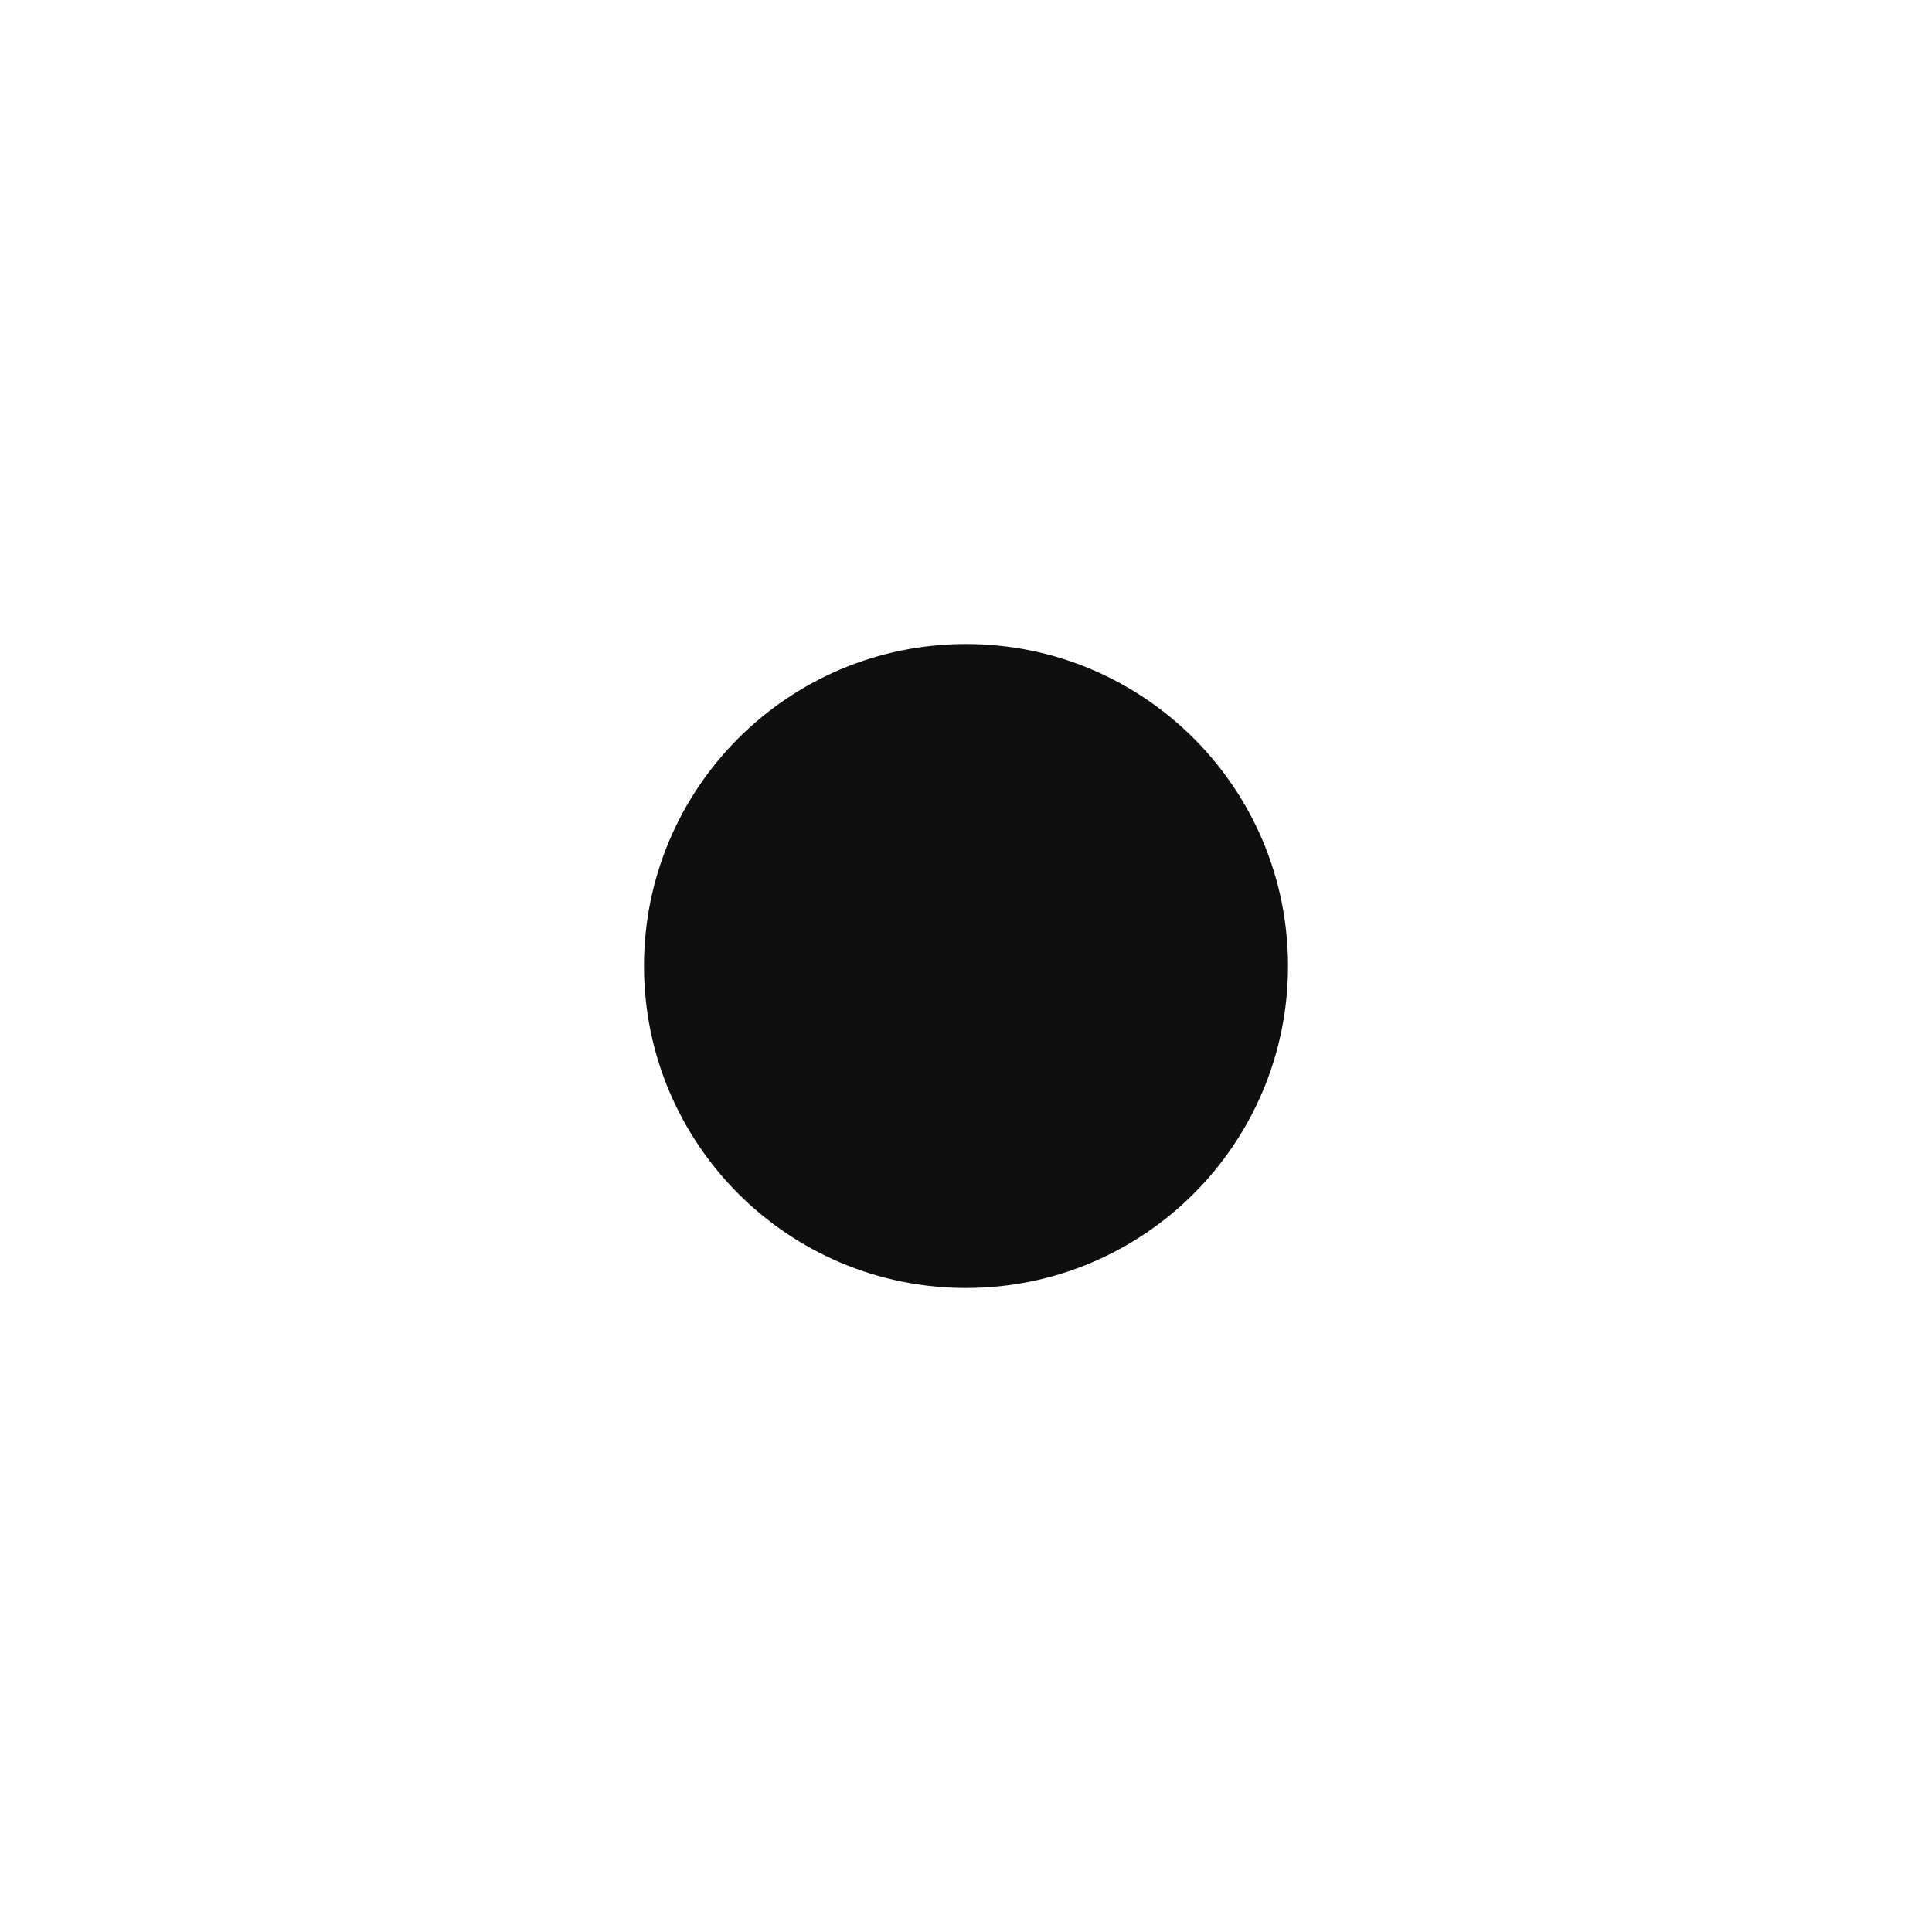
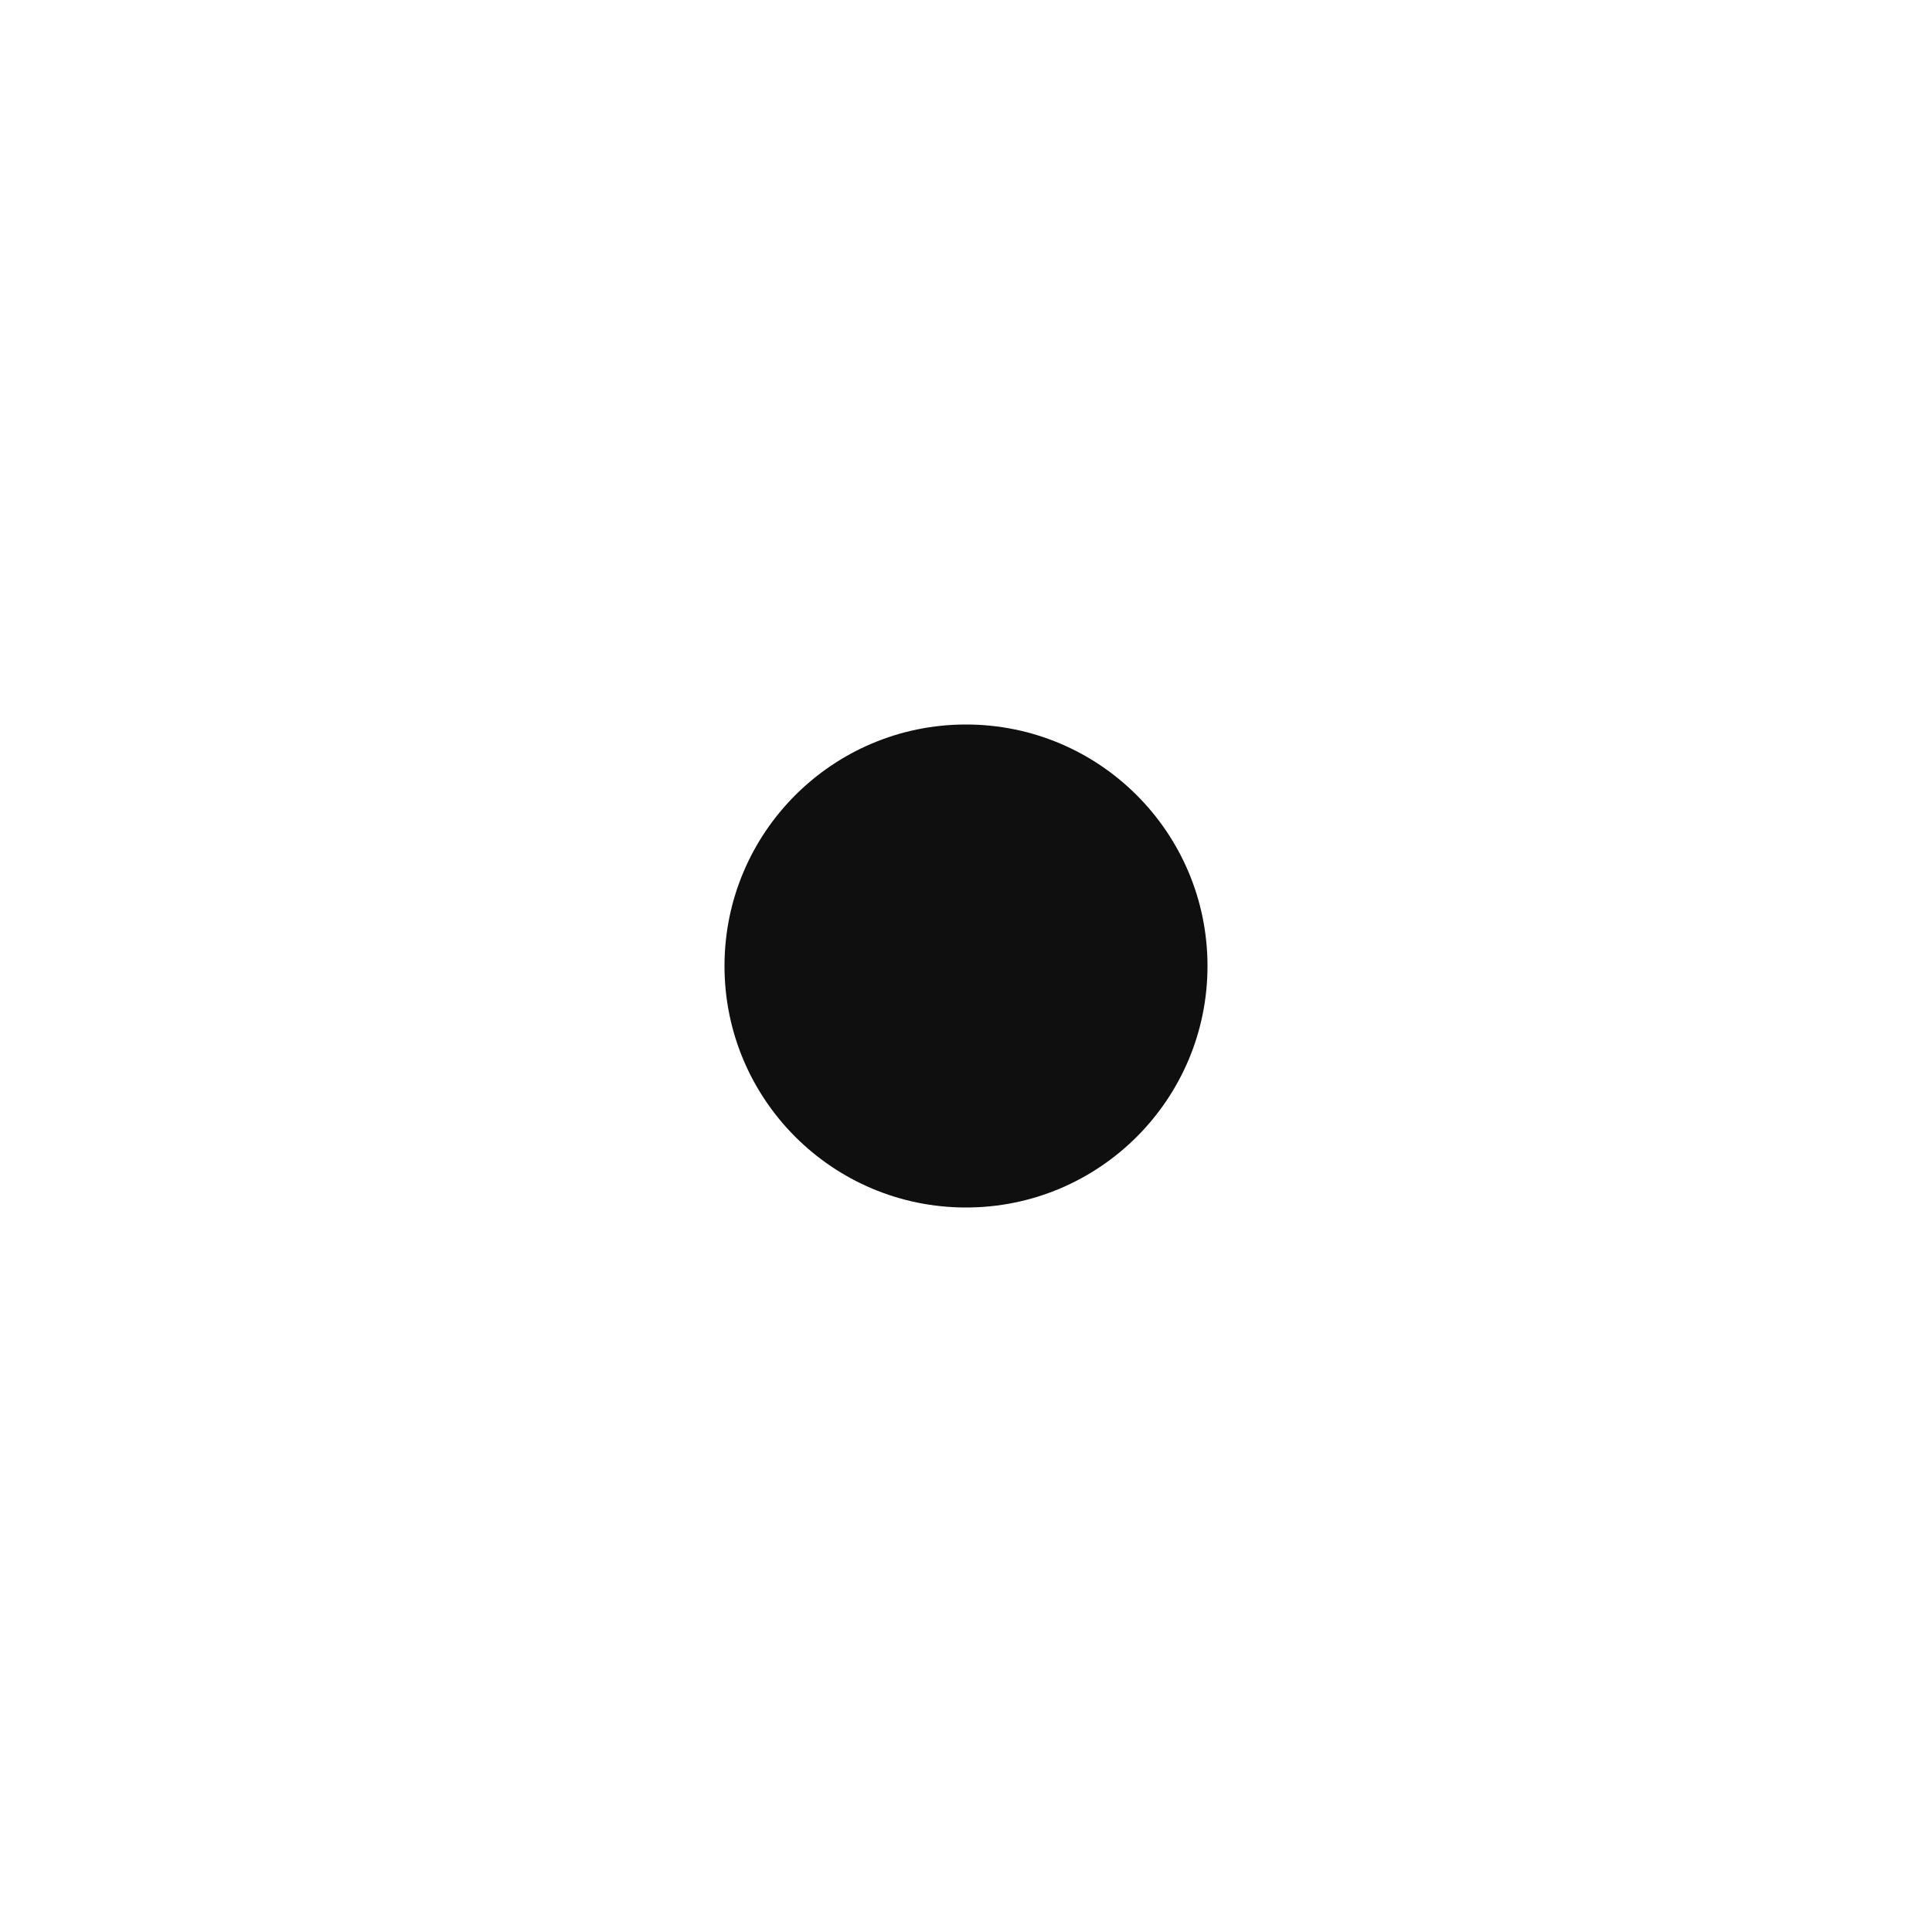
<svg xmlns="http://www.w3.org/2000/svg" width="48" height="48" viewBox="0 0 48 48" fill="none">
-   <path d="M24 32C28.418 32 32 28.418 32 24C32 19.582 28.418 16 24 16C19.582 16 16 19.582 16 24C16 28.418 19.582 32 24 32Z" fill="#0F0F0F" />
+   <path d="M24 30C27.314 30 30 27.314 30 24C30 20.686 27.314 18 24 18C20.686 18 18 20.686 18 24C18 27.314 20.686 30 24 30Z" fill="#0F0F0F" />
</svg>
